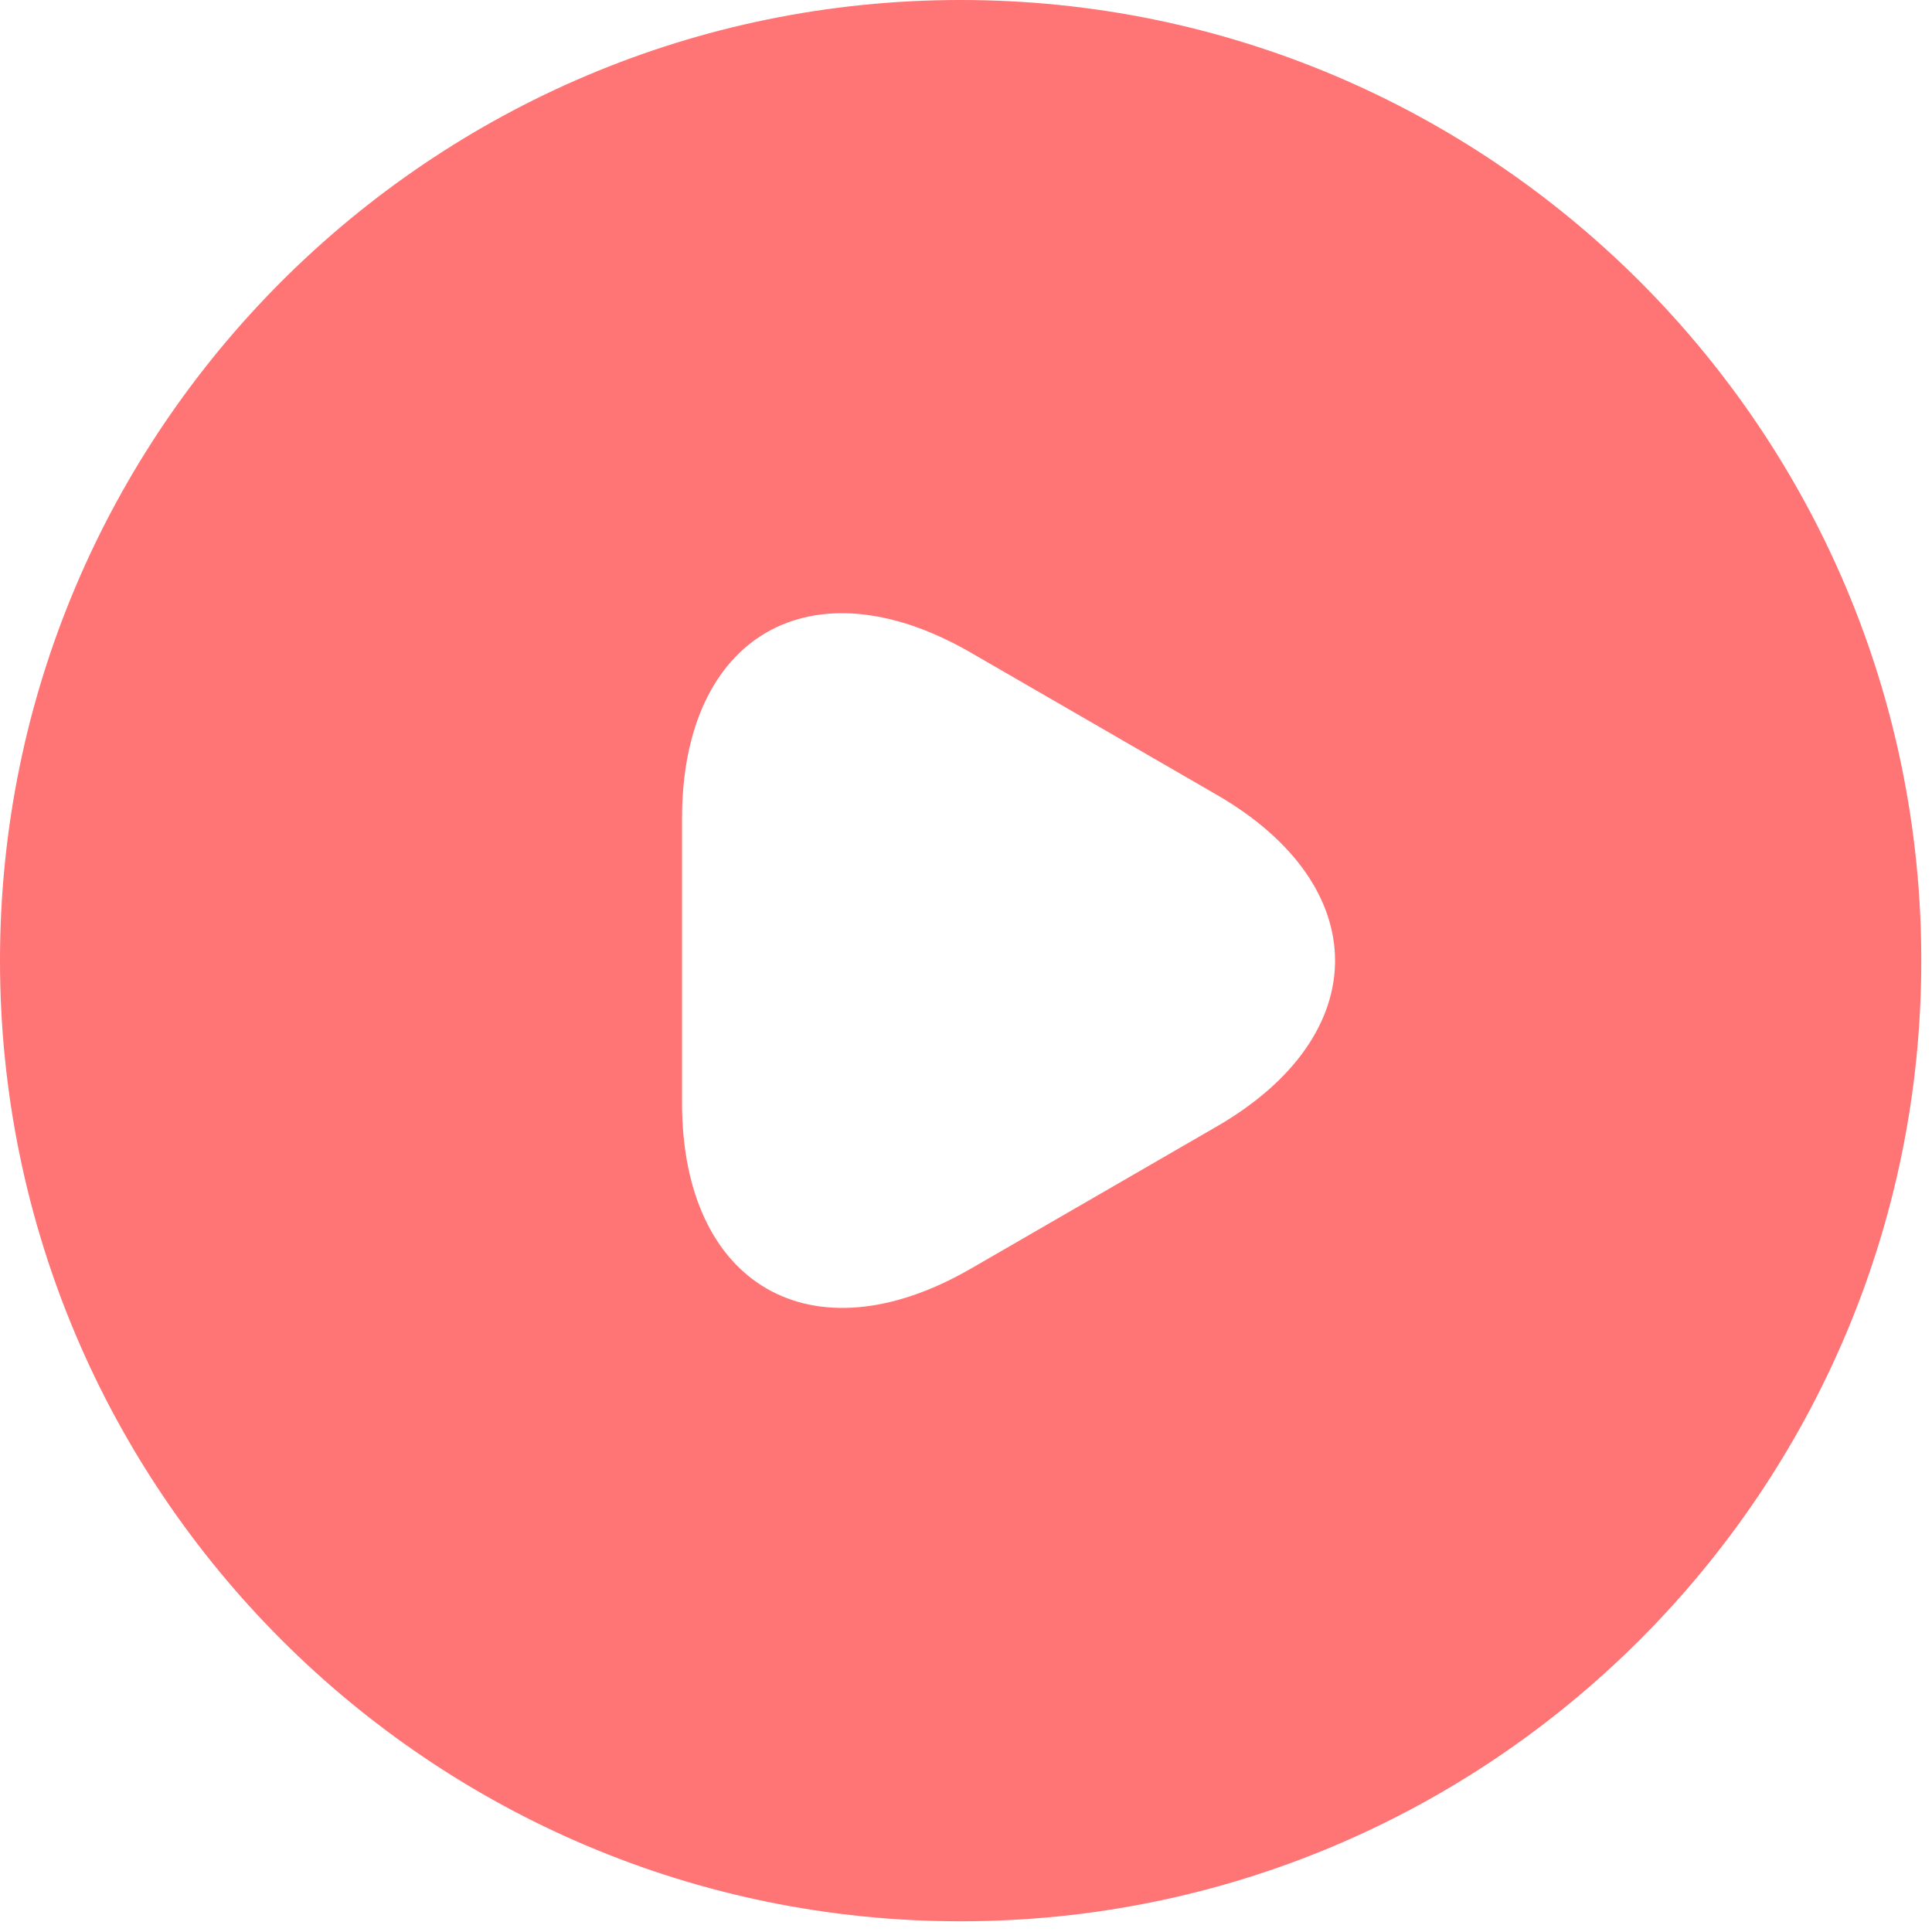
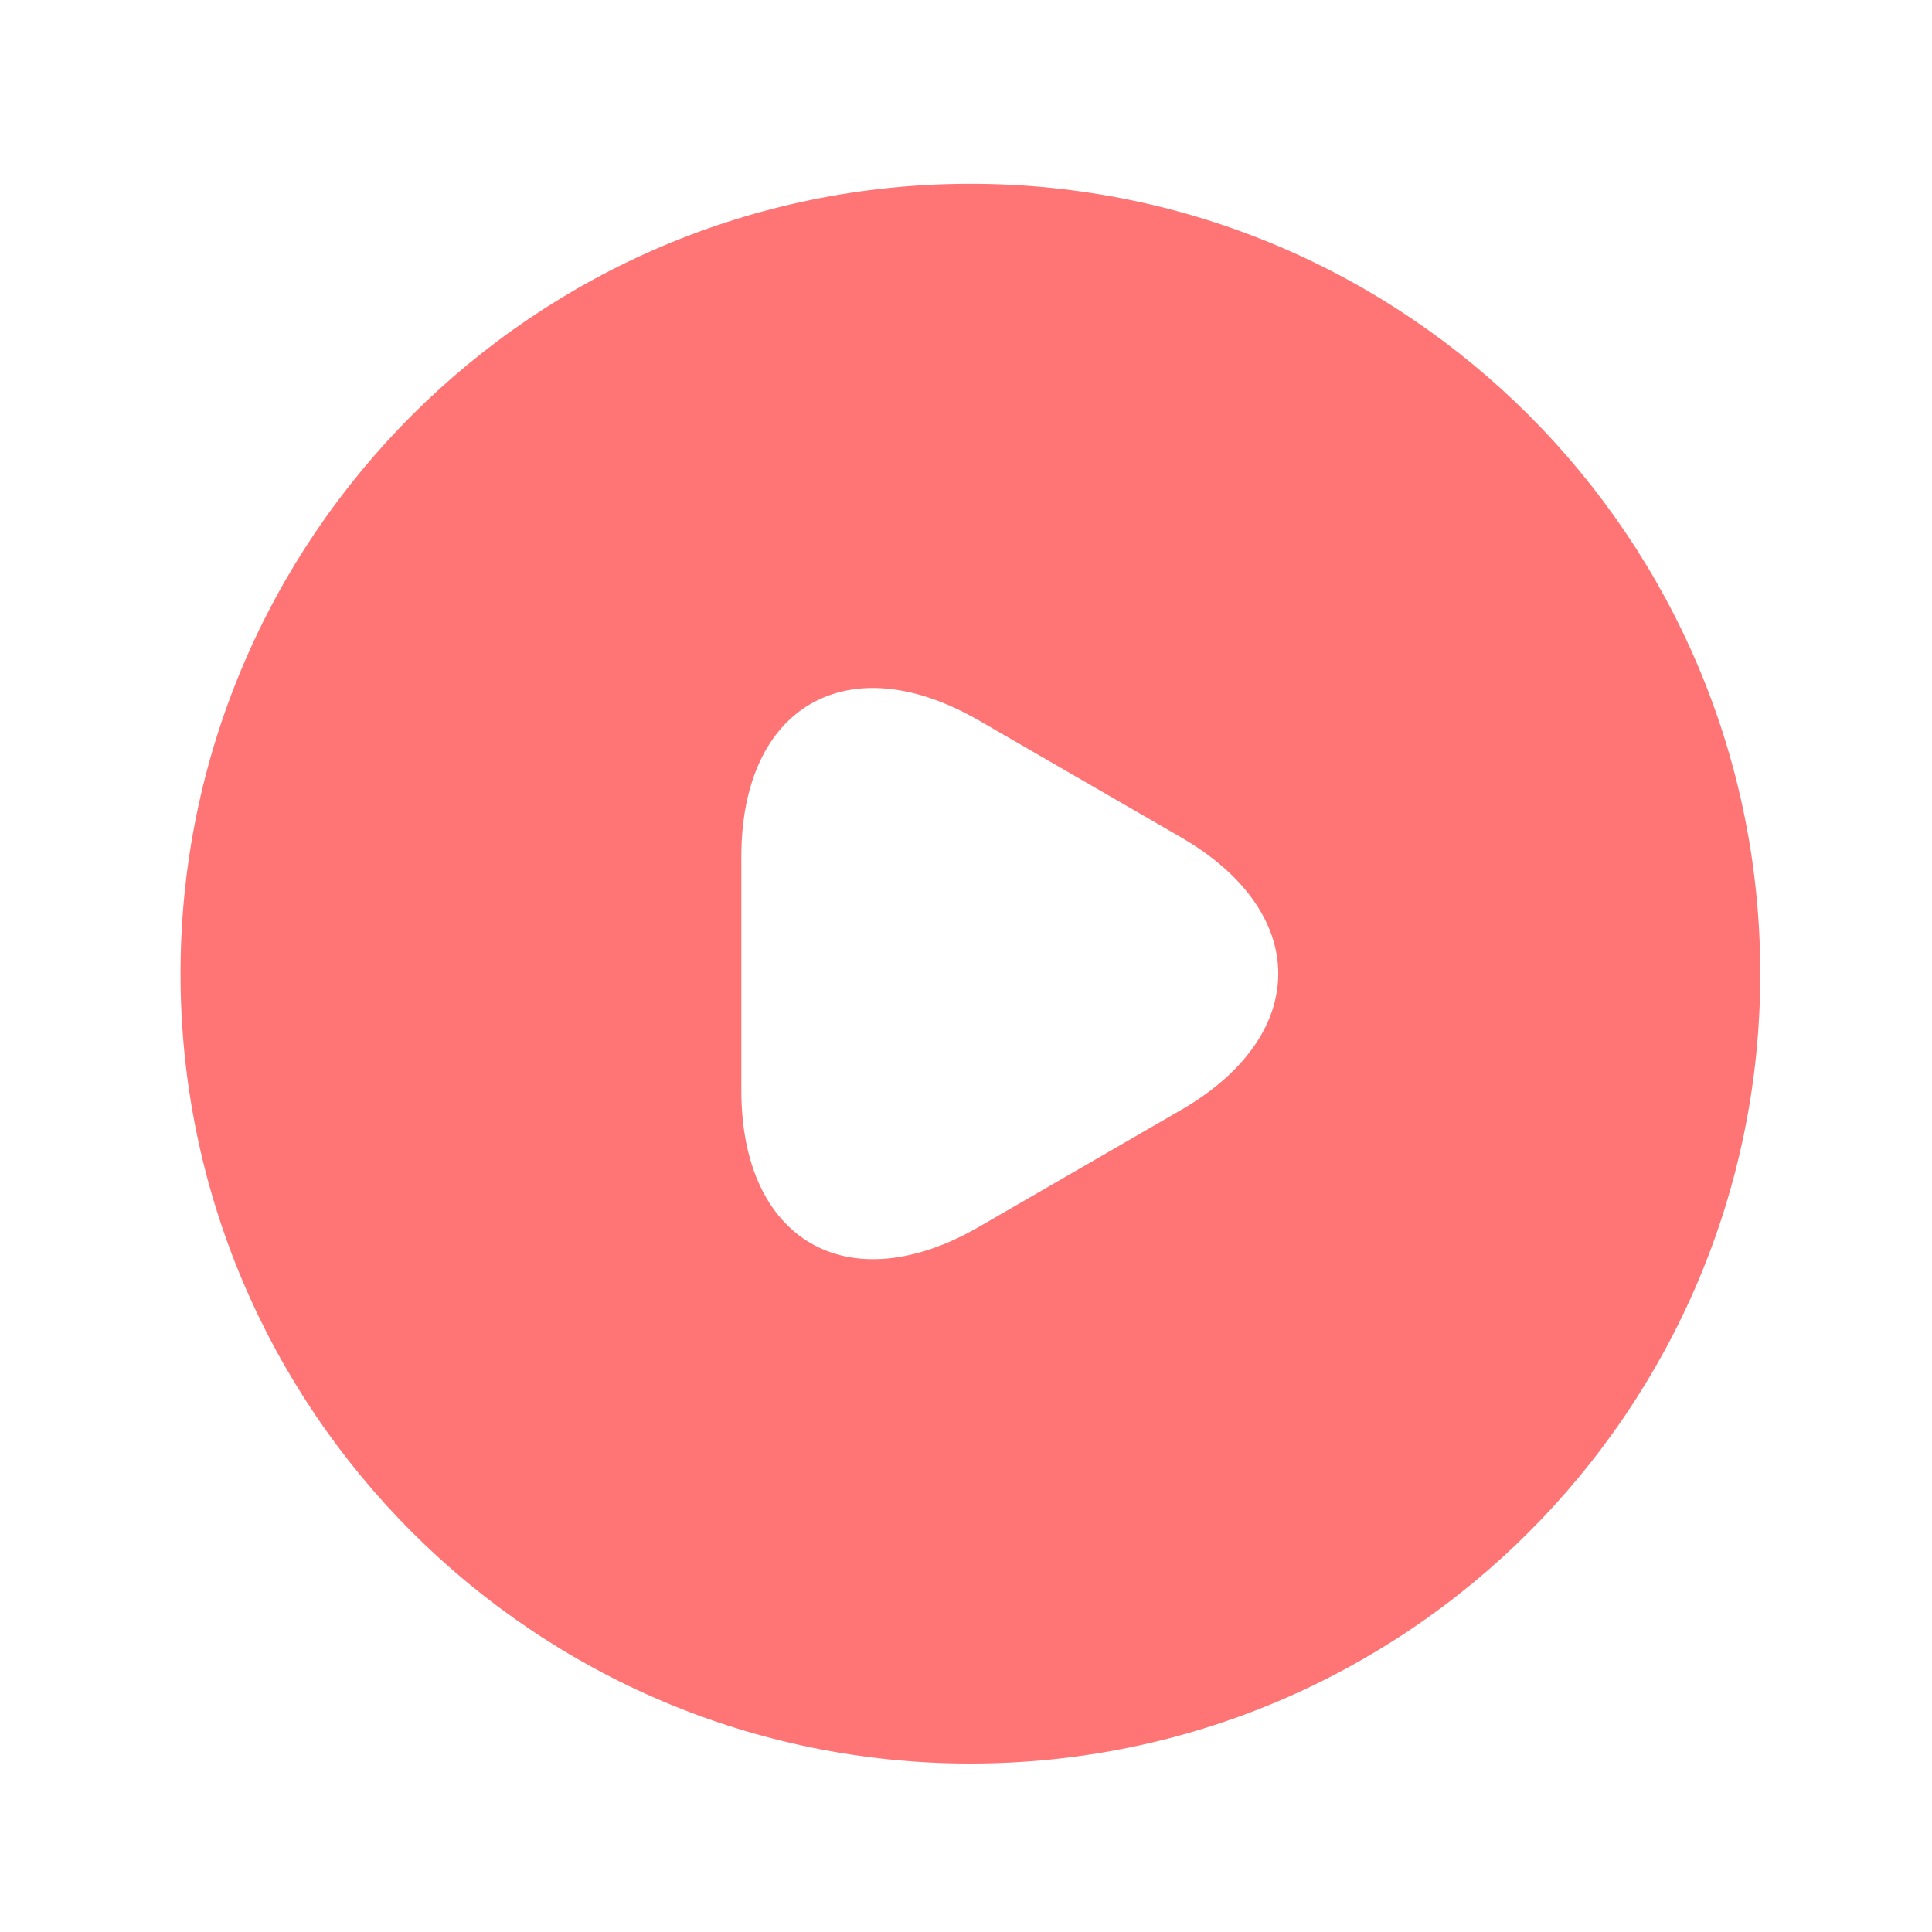
- <svg xmlns="http://www.w3.org/2000/svg" width="37" height="37" viewBox="0 0 37 37" fill="none">
-   <path d="M18.397 0C8.242 0 0 8.242 0 18.397C0 28.553 8.242 36.795 18.397 36.795C28.553 36.795 36.795 28.553 36.795 18.397C36.795 8.242 28.553 0 18.397 0ZM23.291 21.58L20.936 22.942L18.581 24.303C15.546 26.051 13.062 24.616 13.062 21.12V18.397V15.675C13.062 12.161 15.546 10.744 18.581 12.492L20.936 13.853L23.291 15.215C26.327 16.962 26.327 19.832 23.291 21.58Z" fill="#FF7474" />
+ <svg xmlns="http://www.w3.org/2000/svg" width="45" height="45" viewBox="0 0 45 45" fill="none">
+   <path d="M22.602 4.281C12.447 4.281 4.205 12.523 4.205 22.679C4.205 32.834 12.447 41.076 22.602 41.076C32.758 41.076 41 32.834 41 22.679C41 12.523 32.758 4.281 22.602 4.281ZM27.496 25.861L22.787 28.584C19.751 30.332 17.267 28.897 17.267 25.401V19.956C17.267 16.442 19.751 15.025 22.787 16.773L27.496 19.496C30.532 21.244 30.532 24.114 27.496 25.861Z" fill="#FF7474" />
</svg>
